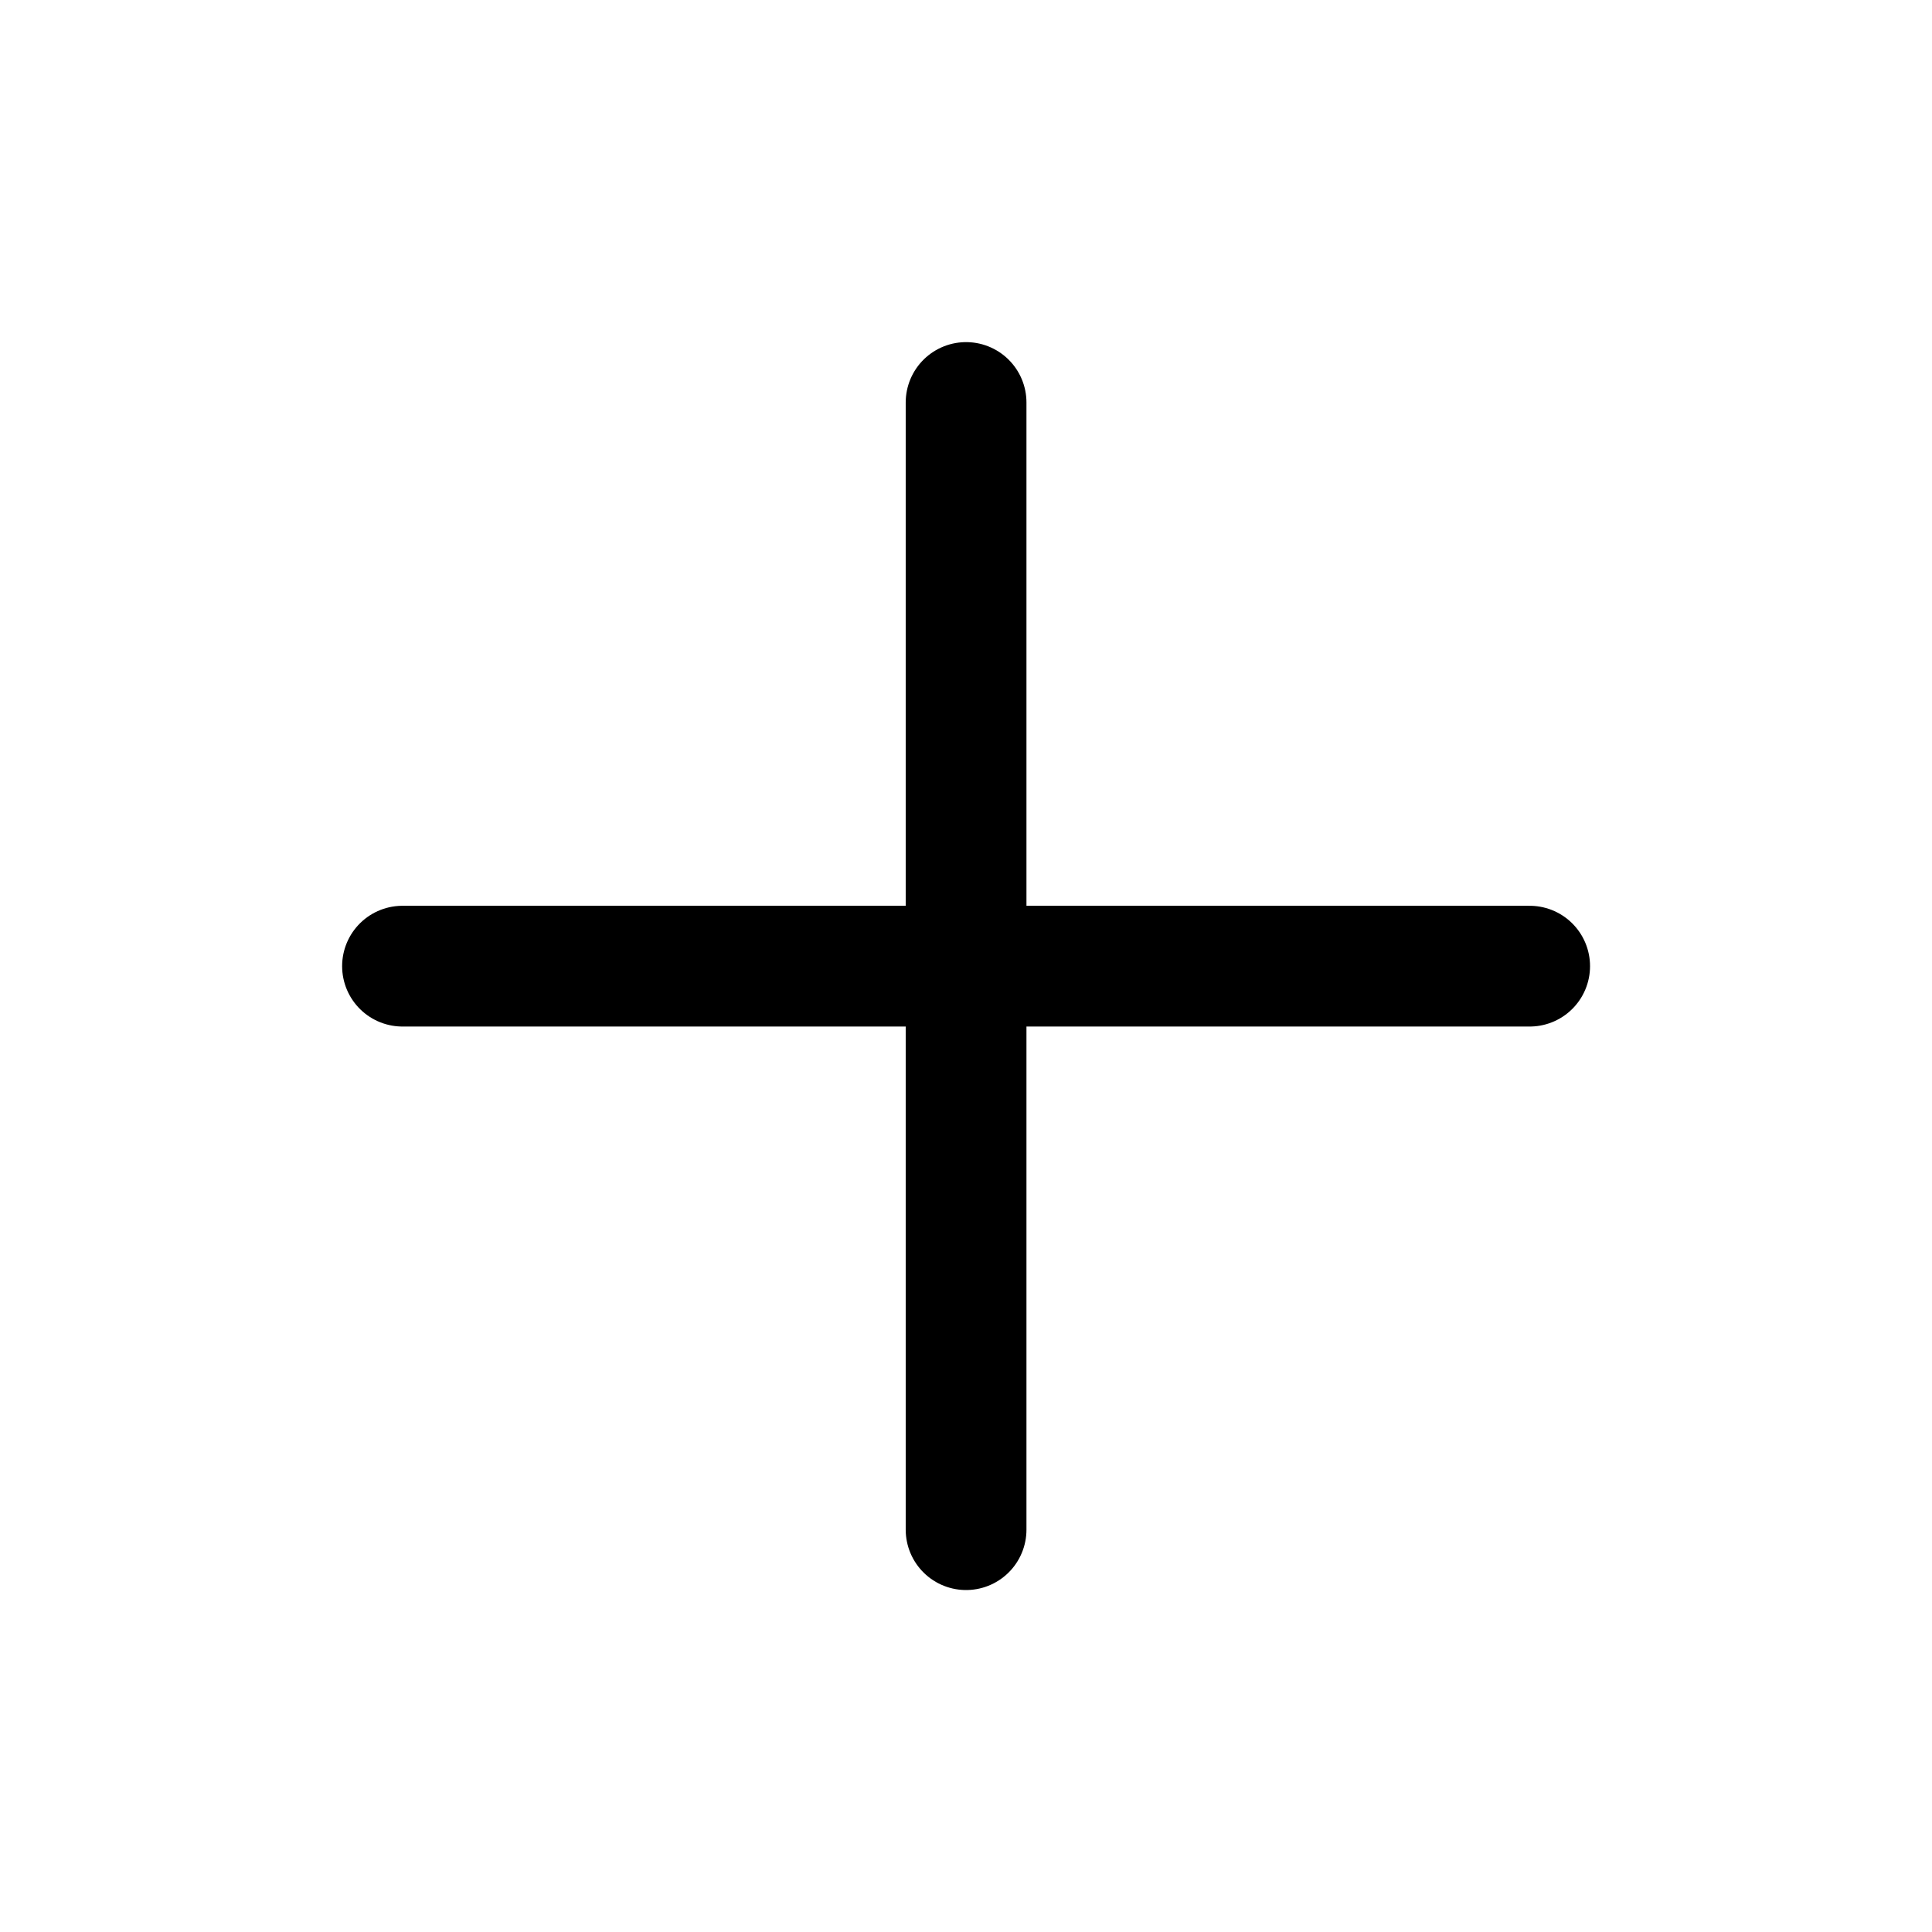
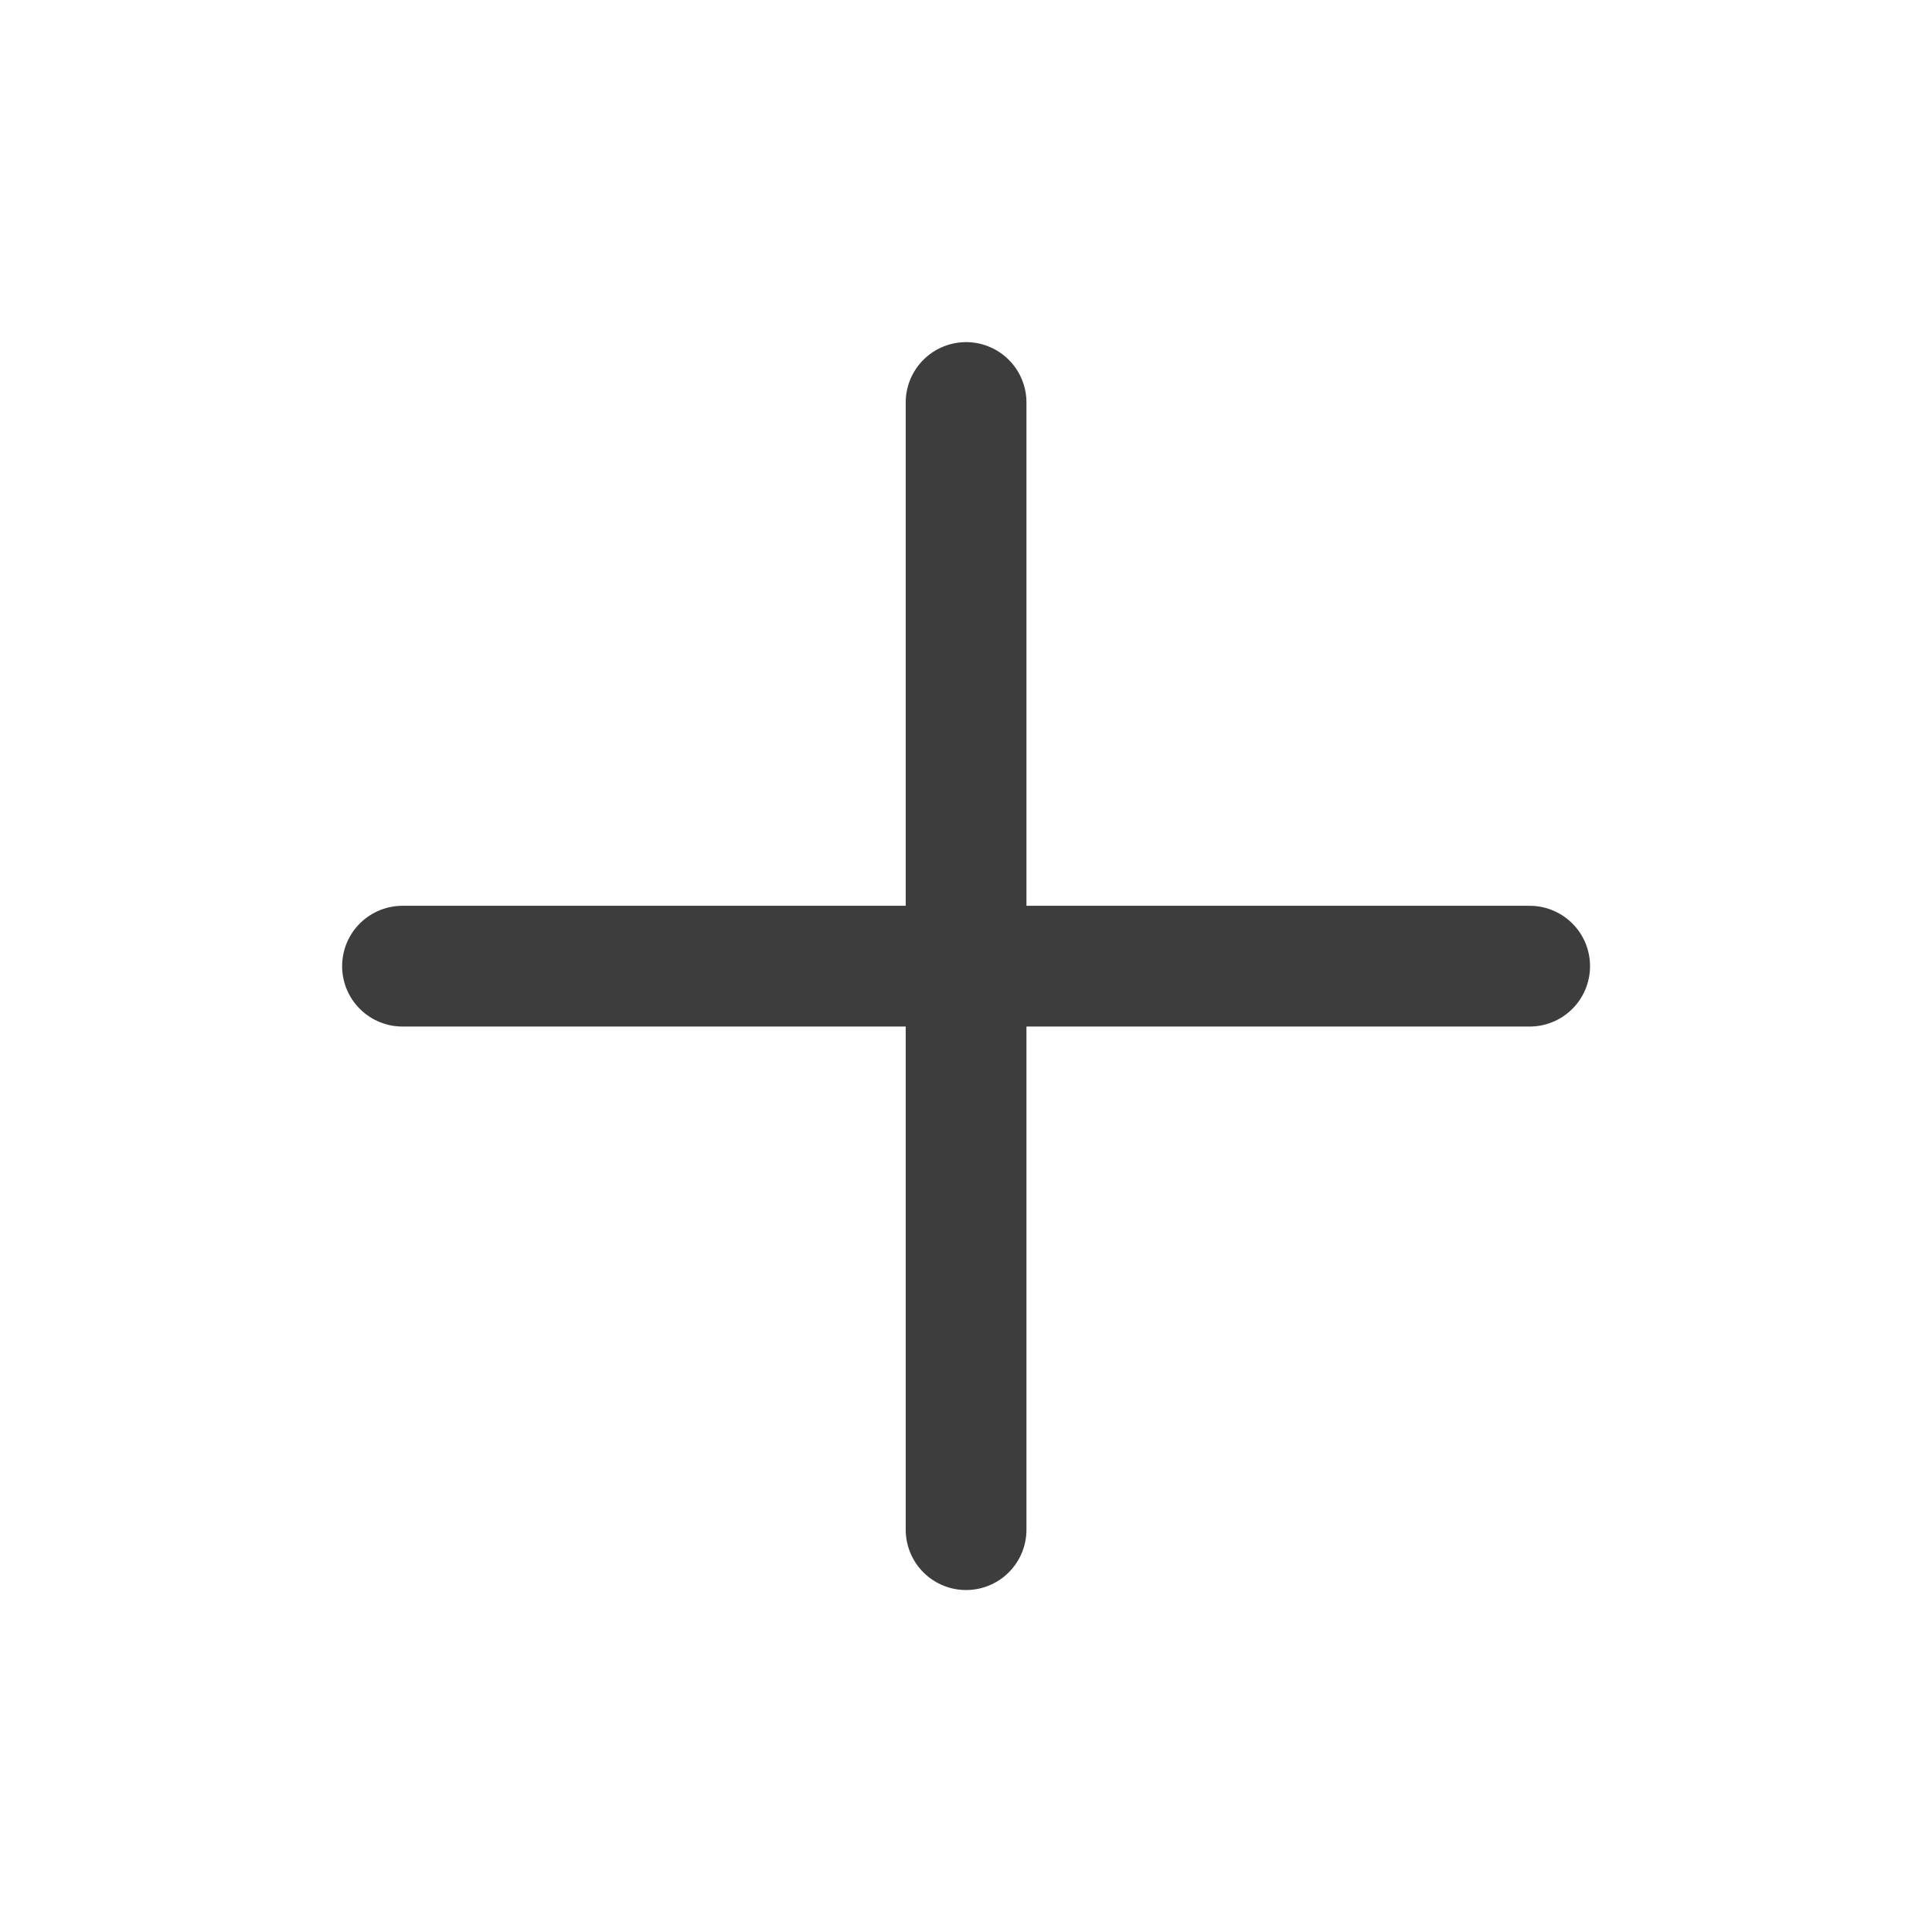
<svg xmlns="http://www.w3.org/2000/svg" viewBox="0 0 24 24" width="24" height="24" color="currentColor" fill="none" stroke="currentColor" stroke-width="1.5" stroke-linecap="round" stroke-linejoin="round" version="1.1" id="svg2">
  <defs id="defs2" />
-   <path d="M12.001 5V19.002" id="path1" style="stroke:#000000;stroke-opacity:1" />
-   <path d="M19.002 12.002L5 12.002" id="path2" style="stroke:#000000;stroke-opacity:1;fill:#f9f9f9" />
+   <path d="M12.001 5V19.002" id="path1" style="stroke:#3d3d3d;stroke-opacity:1" />
+   <path d="M19.002 12.002L5 12.002" id="path2" style="stroke:#3d3d3d;stroke-opacity:1;fill:#f9f9f9" />
</svg>
